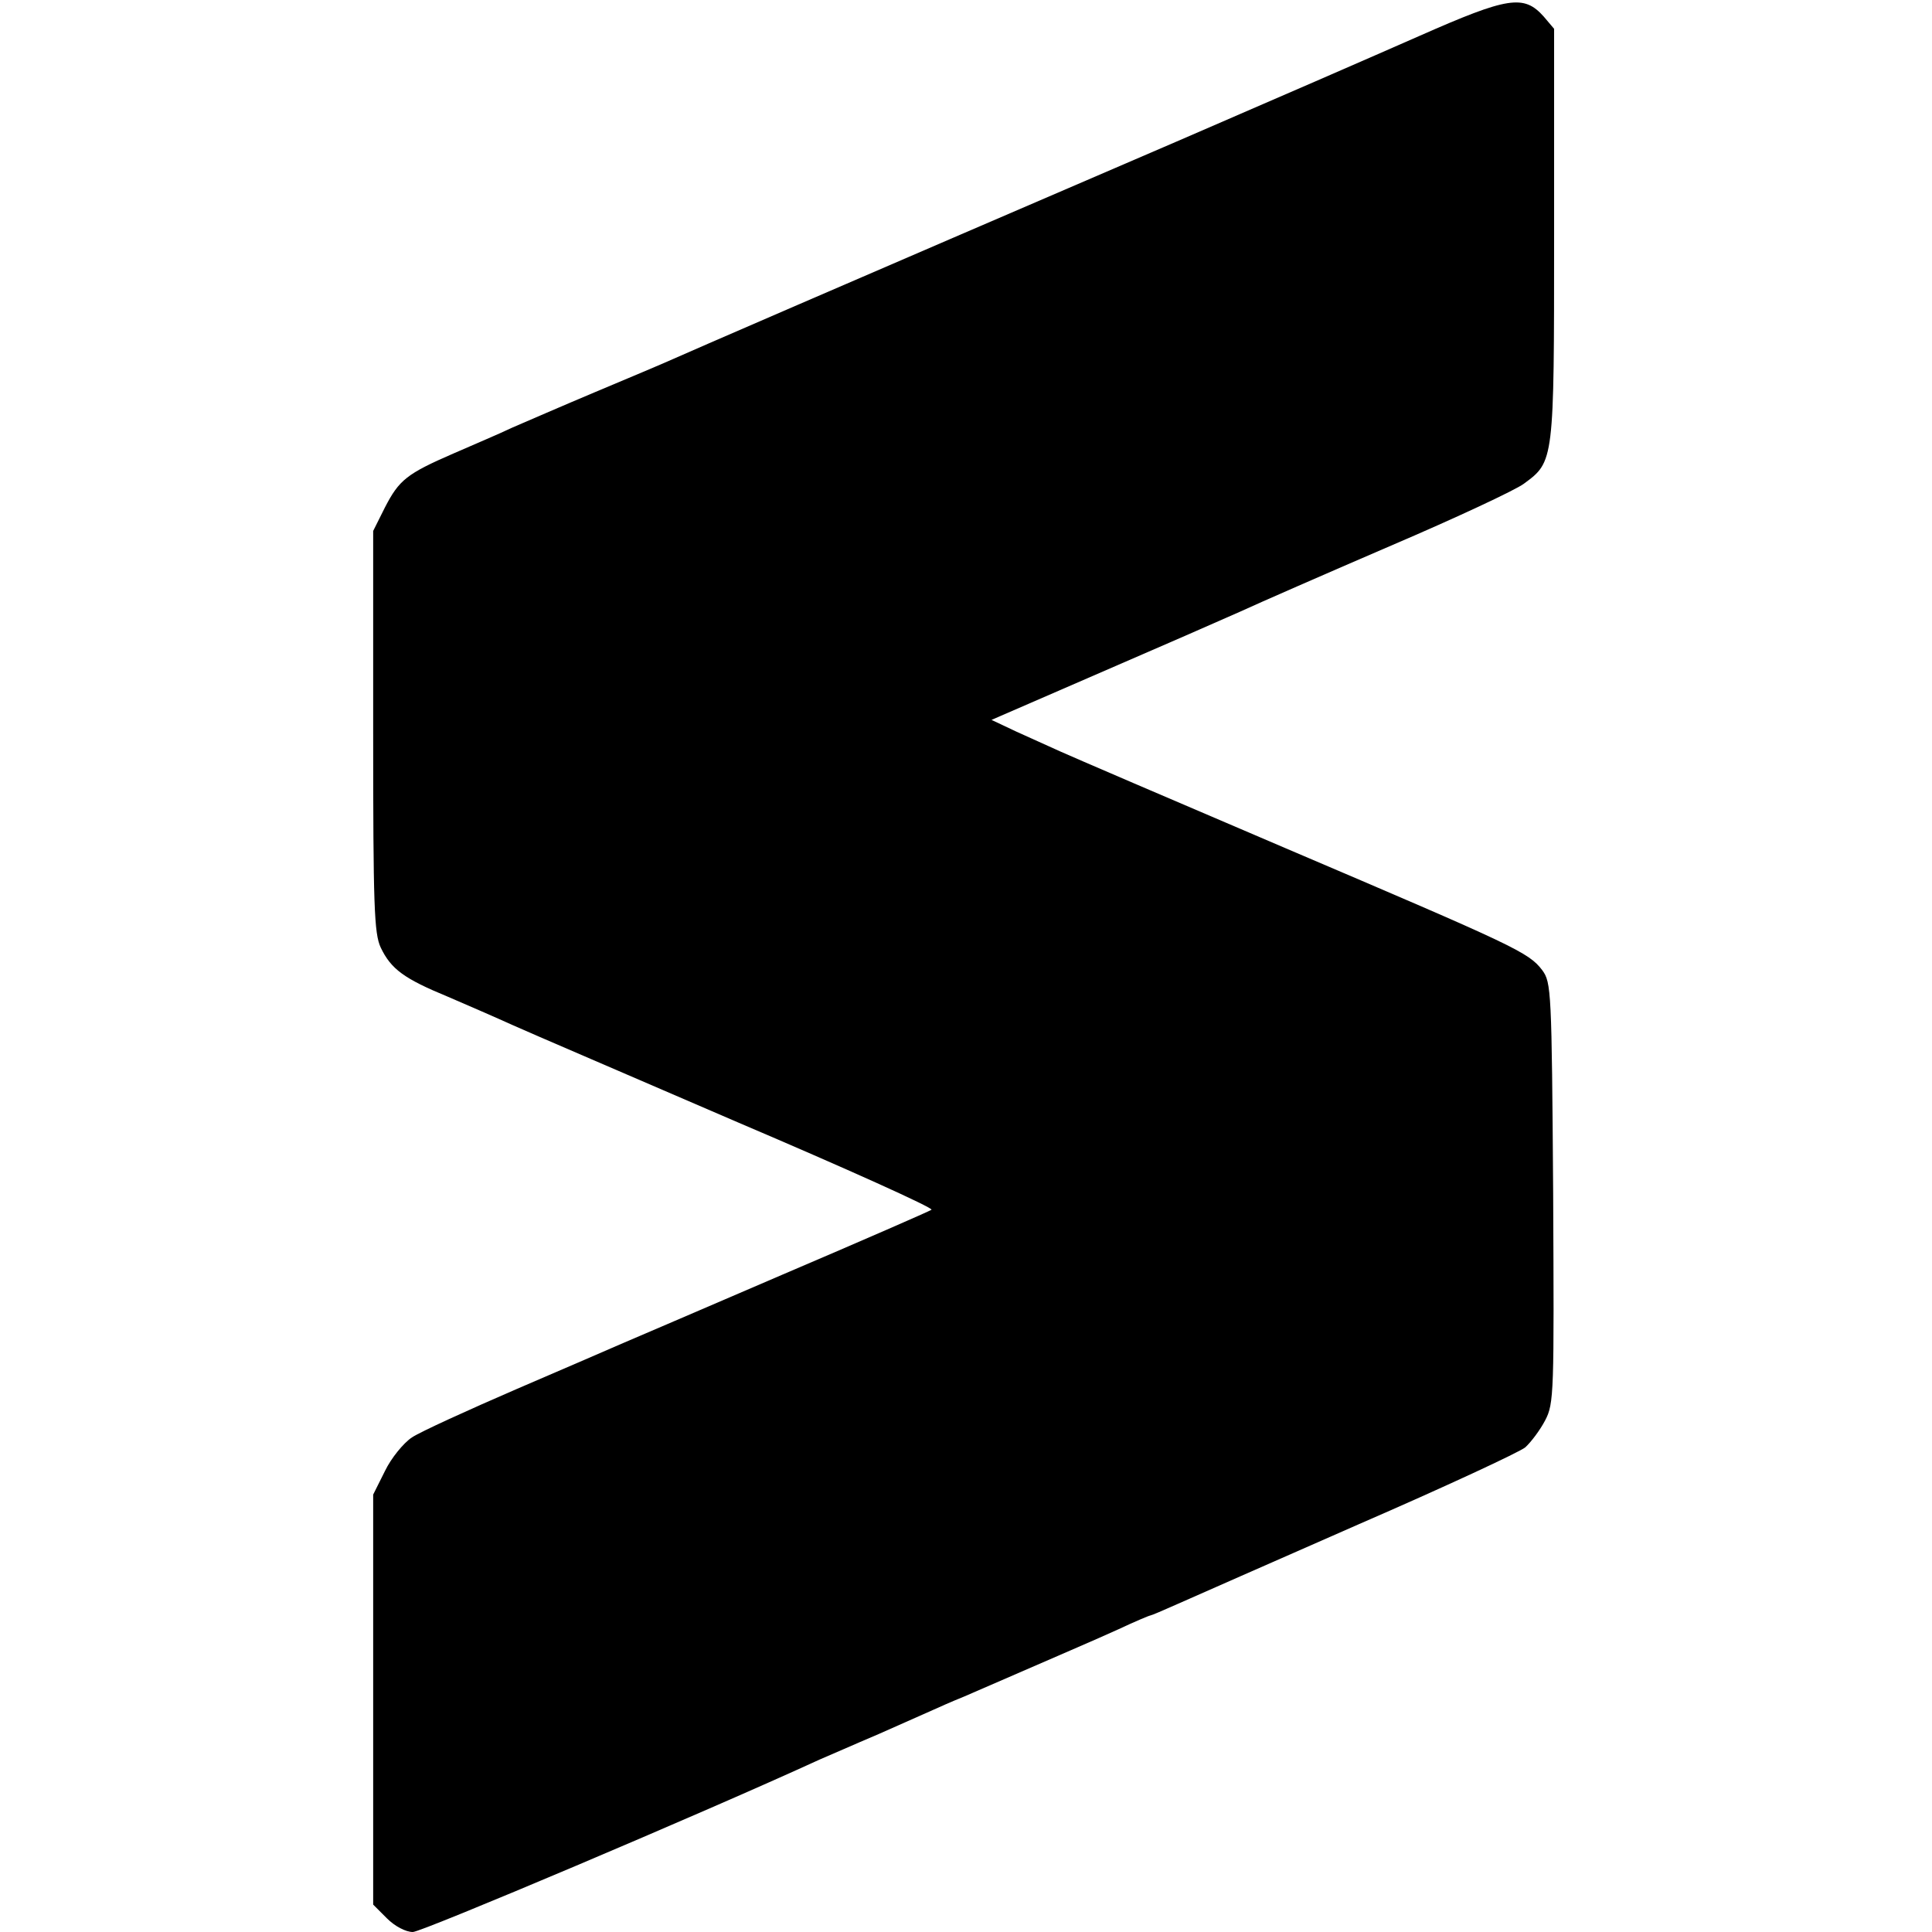
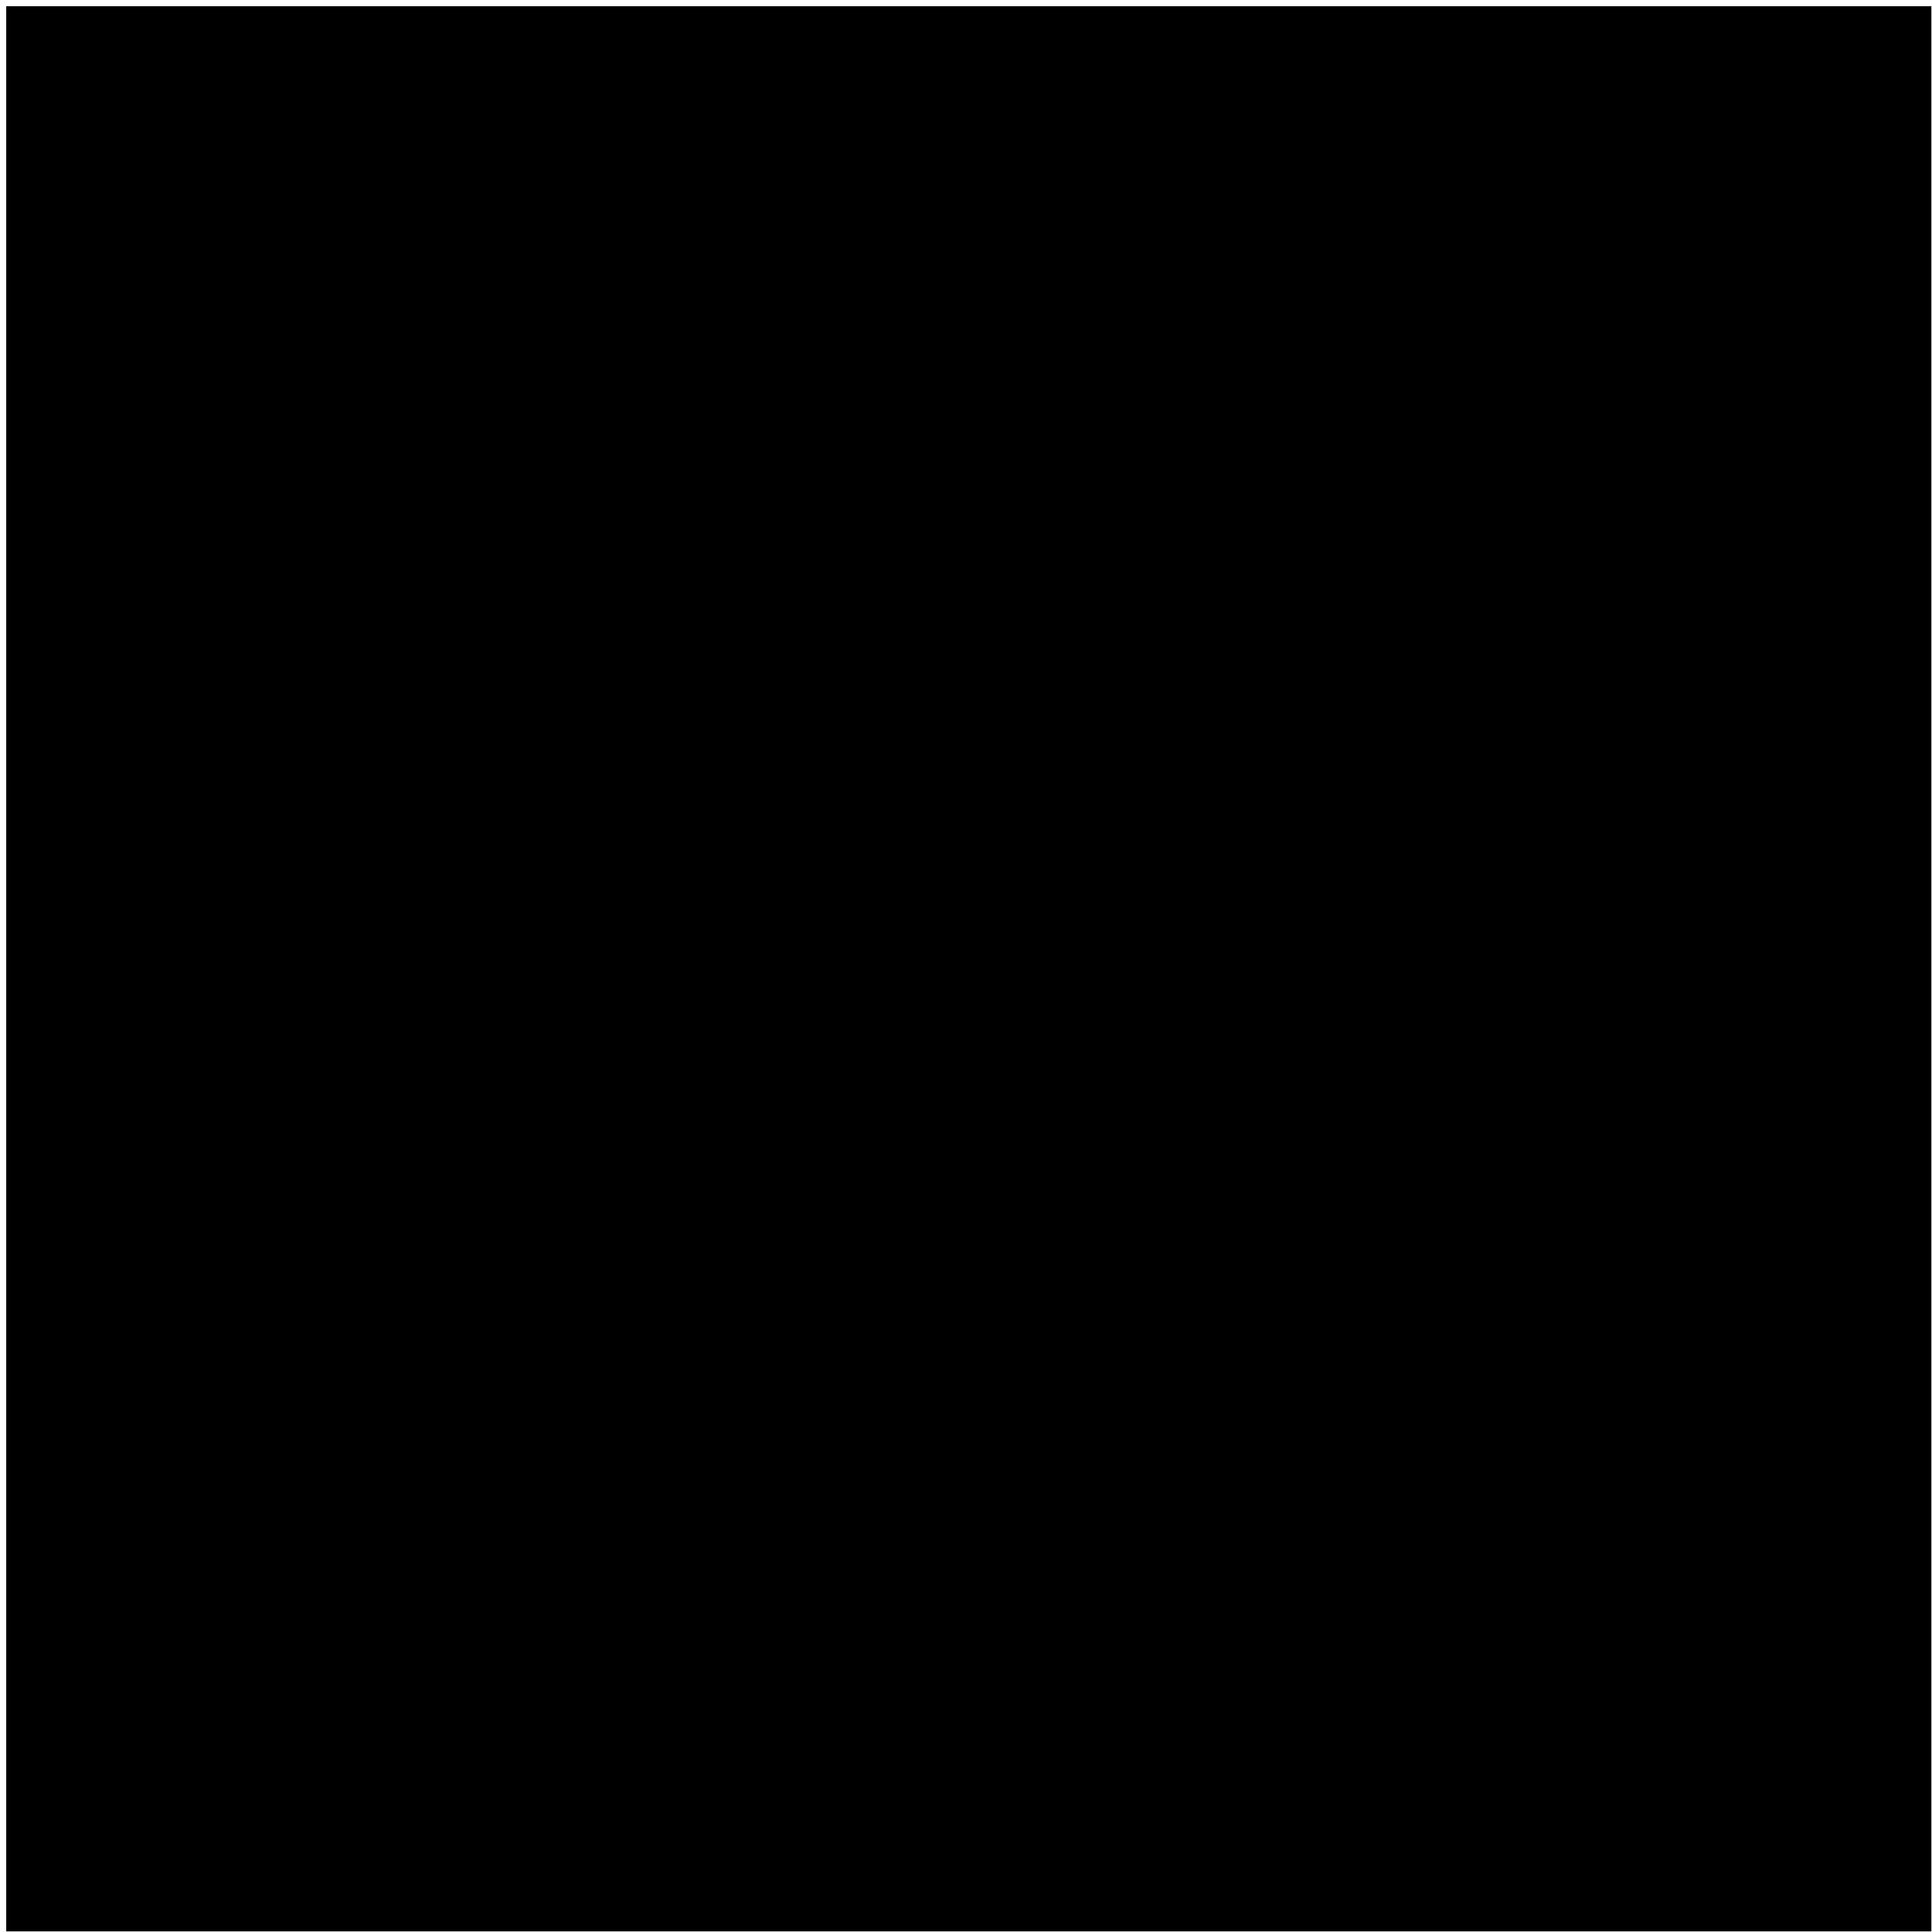
- <svg xmlns="http://www.w3.org/2000/svg" version="1.0" width="409pt" height="409pt" viewBox="0 0 409 409" preserveAspectRatio="xMidYMid meet">
-   <g transform="translate(0,409) scale(0.1,-0.1)" fill="#000000" stroke="none">
-     <path d="M3005 4014 c-93 -41 -325 -142 -515 -224 -753 -324 -1027 -443 -1065 -460 -22 -10 -96 -41 -165 -70 -69 -29 -147 -63 -175 -75 -27 -13 -84 -37 -125 -55 -99 -43 -115 -56 -145 -114 l-25 -50 0 -424 c0 -371 2 -428 16 -458 22 -46 50 -66 142 -104 42 -18 104 -45 137 -60 33 -15 248 -107 477 -206 230 -98 414 -181 410 -185 -4 -3 -146 -65 -317 -138 -170 -73 -323 -139 -340 -146 -16 -7 -115 -50 -220 -95 -104 -45 -205 -91 -223 -103 -18 -12 -44 -44 -57 -71 l-25 -50 0 -434 0 -434 29 -29 c17 -17 40 -29 55 -29 19 0 617 253 861 365 17 7 73 32 125 54 52 23 104 46 115 51 11 5 40 18 65 28 223 97 273 118 328 143 34 16 65 29 67 29 2 0 28 11 57 24 29 13 202 89 384 169 182 79 341 153 353 163 12 11 31 36 42 57 19 36 19 58 17 481 -3 429 -4 446 -23 472 -29 38 -55 50 -545 259 -239 102 -453 194 -475 204 -22 10 -64 29 -93 42 l-53 25 228 99 c125 54 260 113 298 130 39 18 183 81 320 140 138 59 264 118 281 131 64 47 64 46 64 527 l0 436 -22 26 c-42 47 -75 42 -263 -41z" />
+ <svg xmlns="http://www.w3.org/2000/svg" version="1.0" width="310pt" height="310pt" viewBox="0 0 310 310" preserveAspectRatio="xMidYMid meet">
+   <g transform="translate(0,310) scale(0.1,-0.1)" fill="#000000" stroke="none">
+     <path d="M10 1545 l0 -1544 1544 0 1545 0 0 1545 0 1544 -1544 0 -1545 0 0 -1545z" />
  </g>
</svg>
